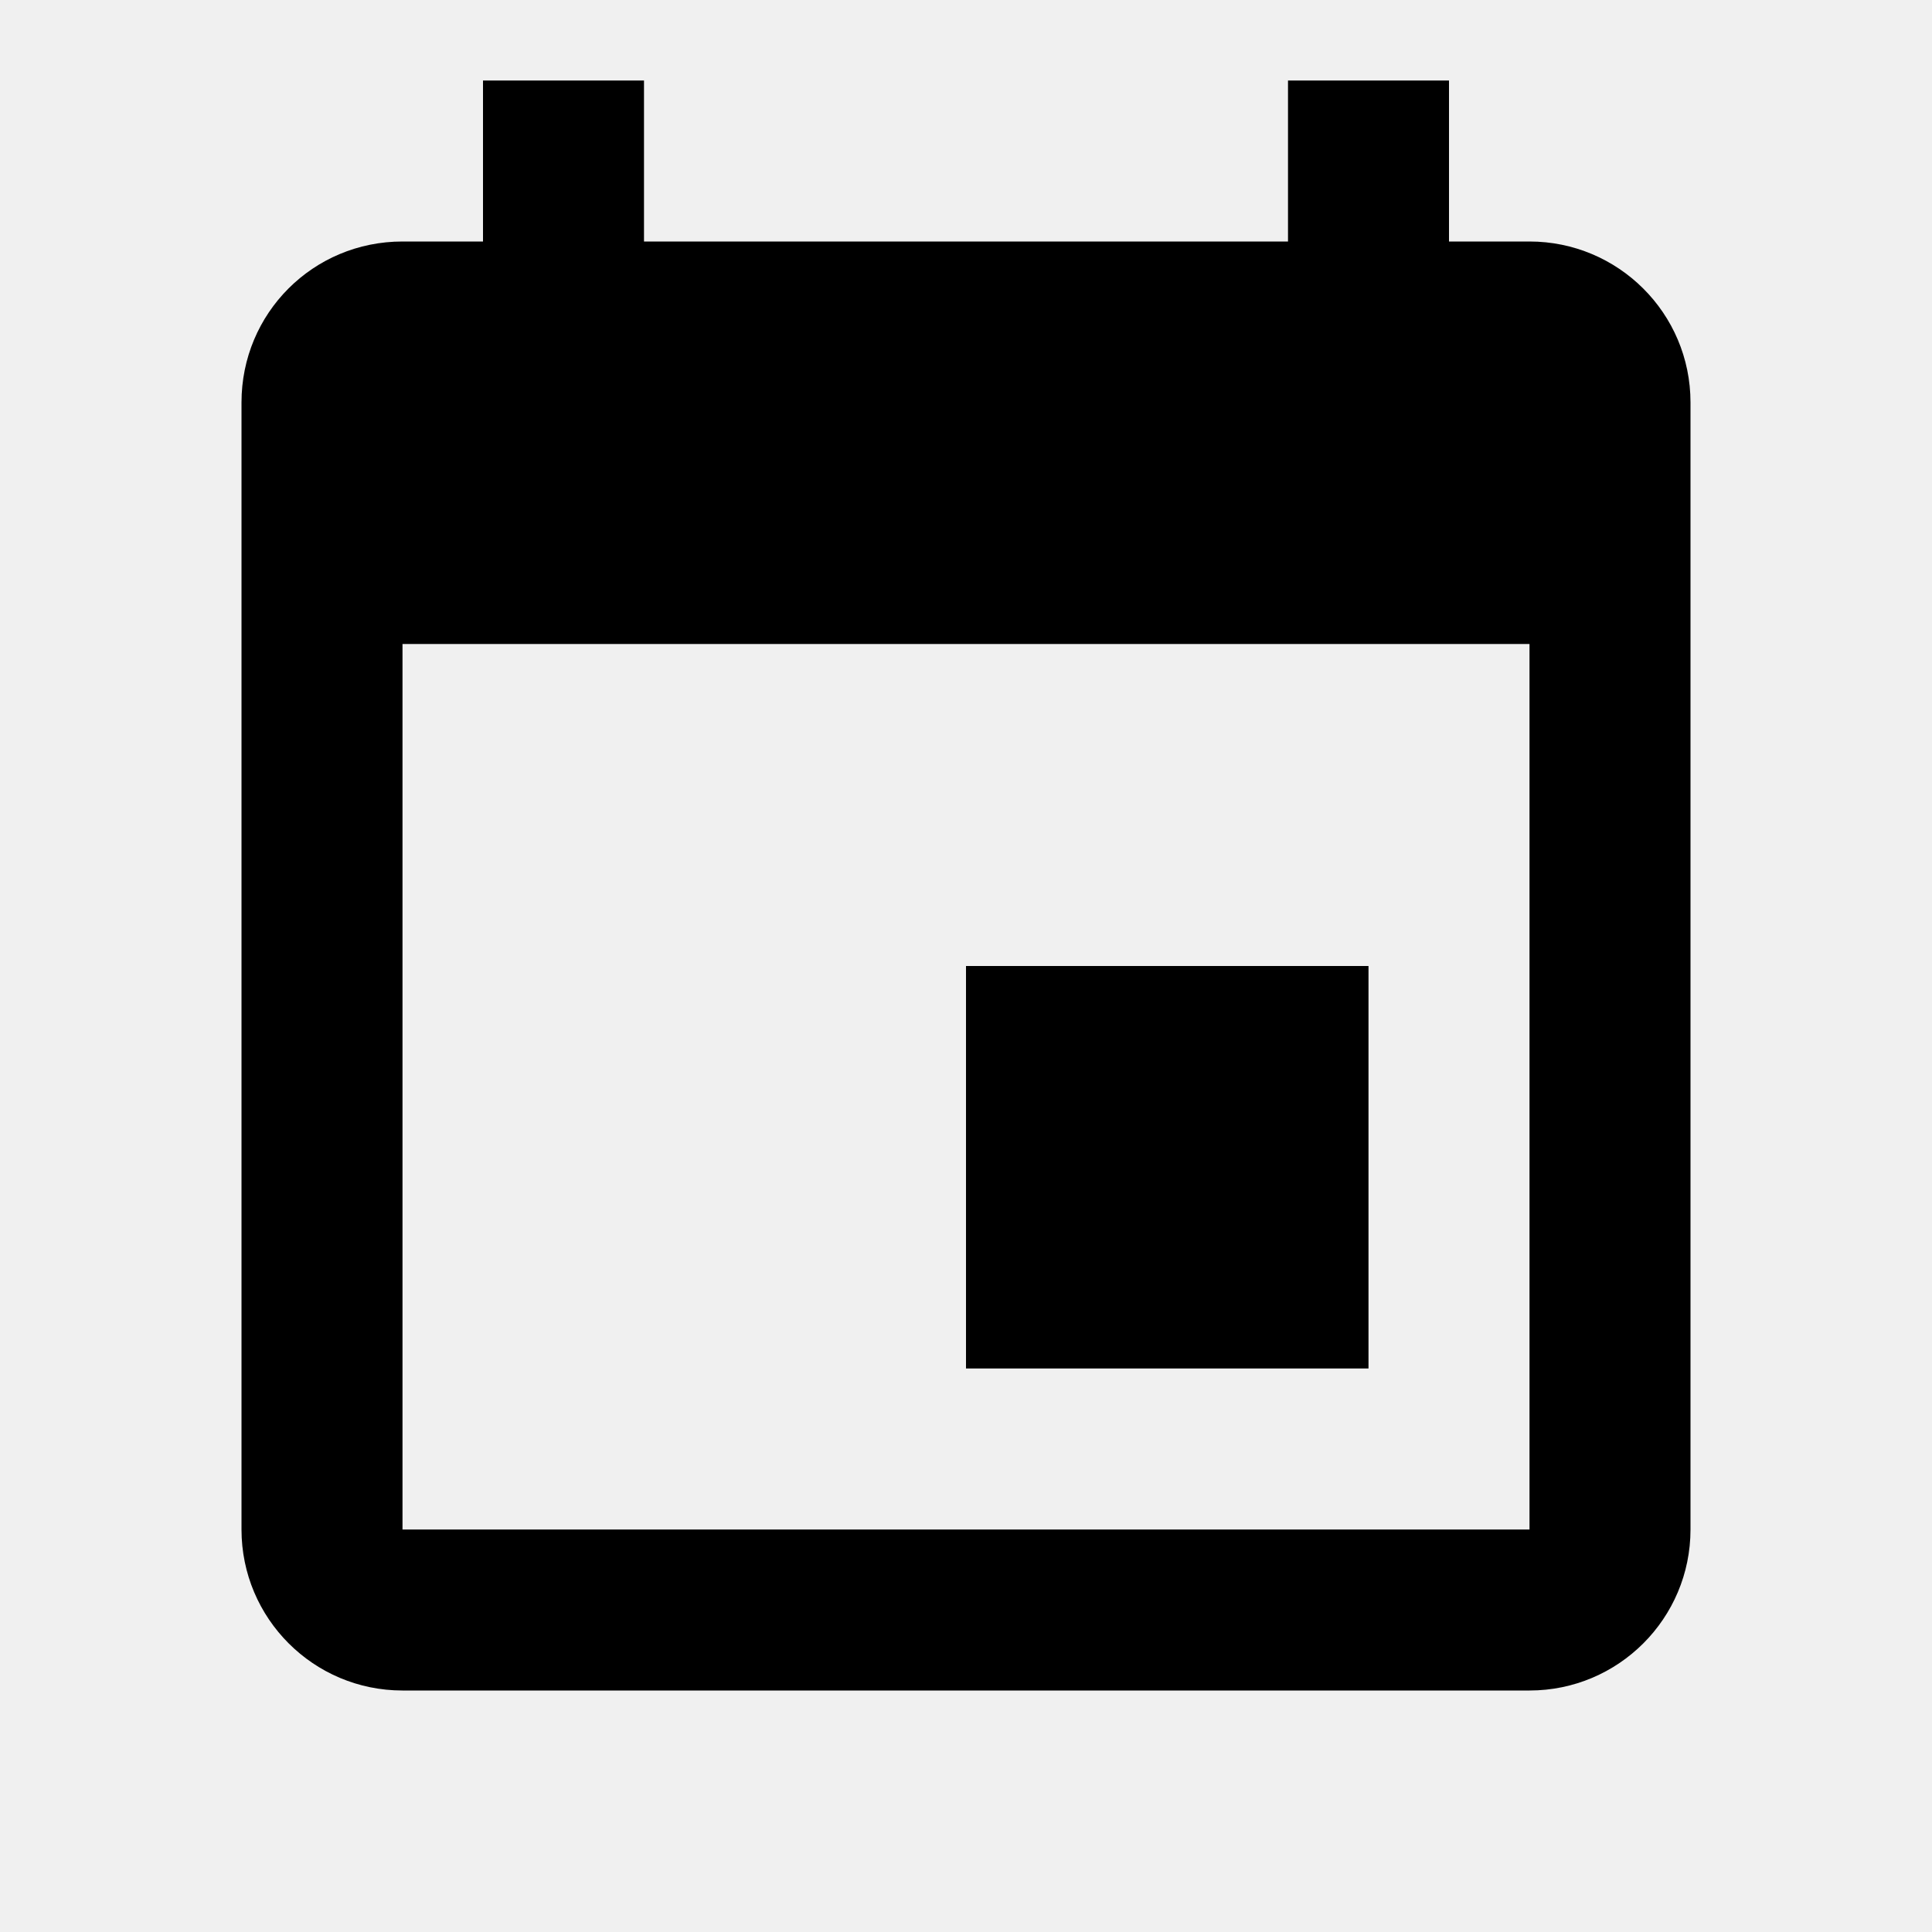
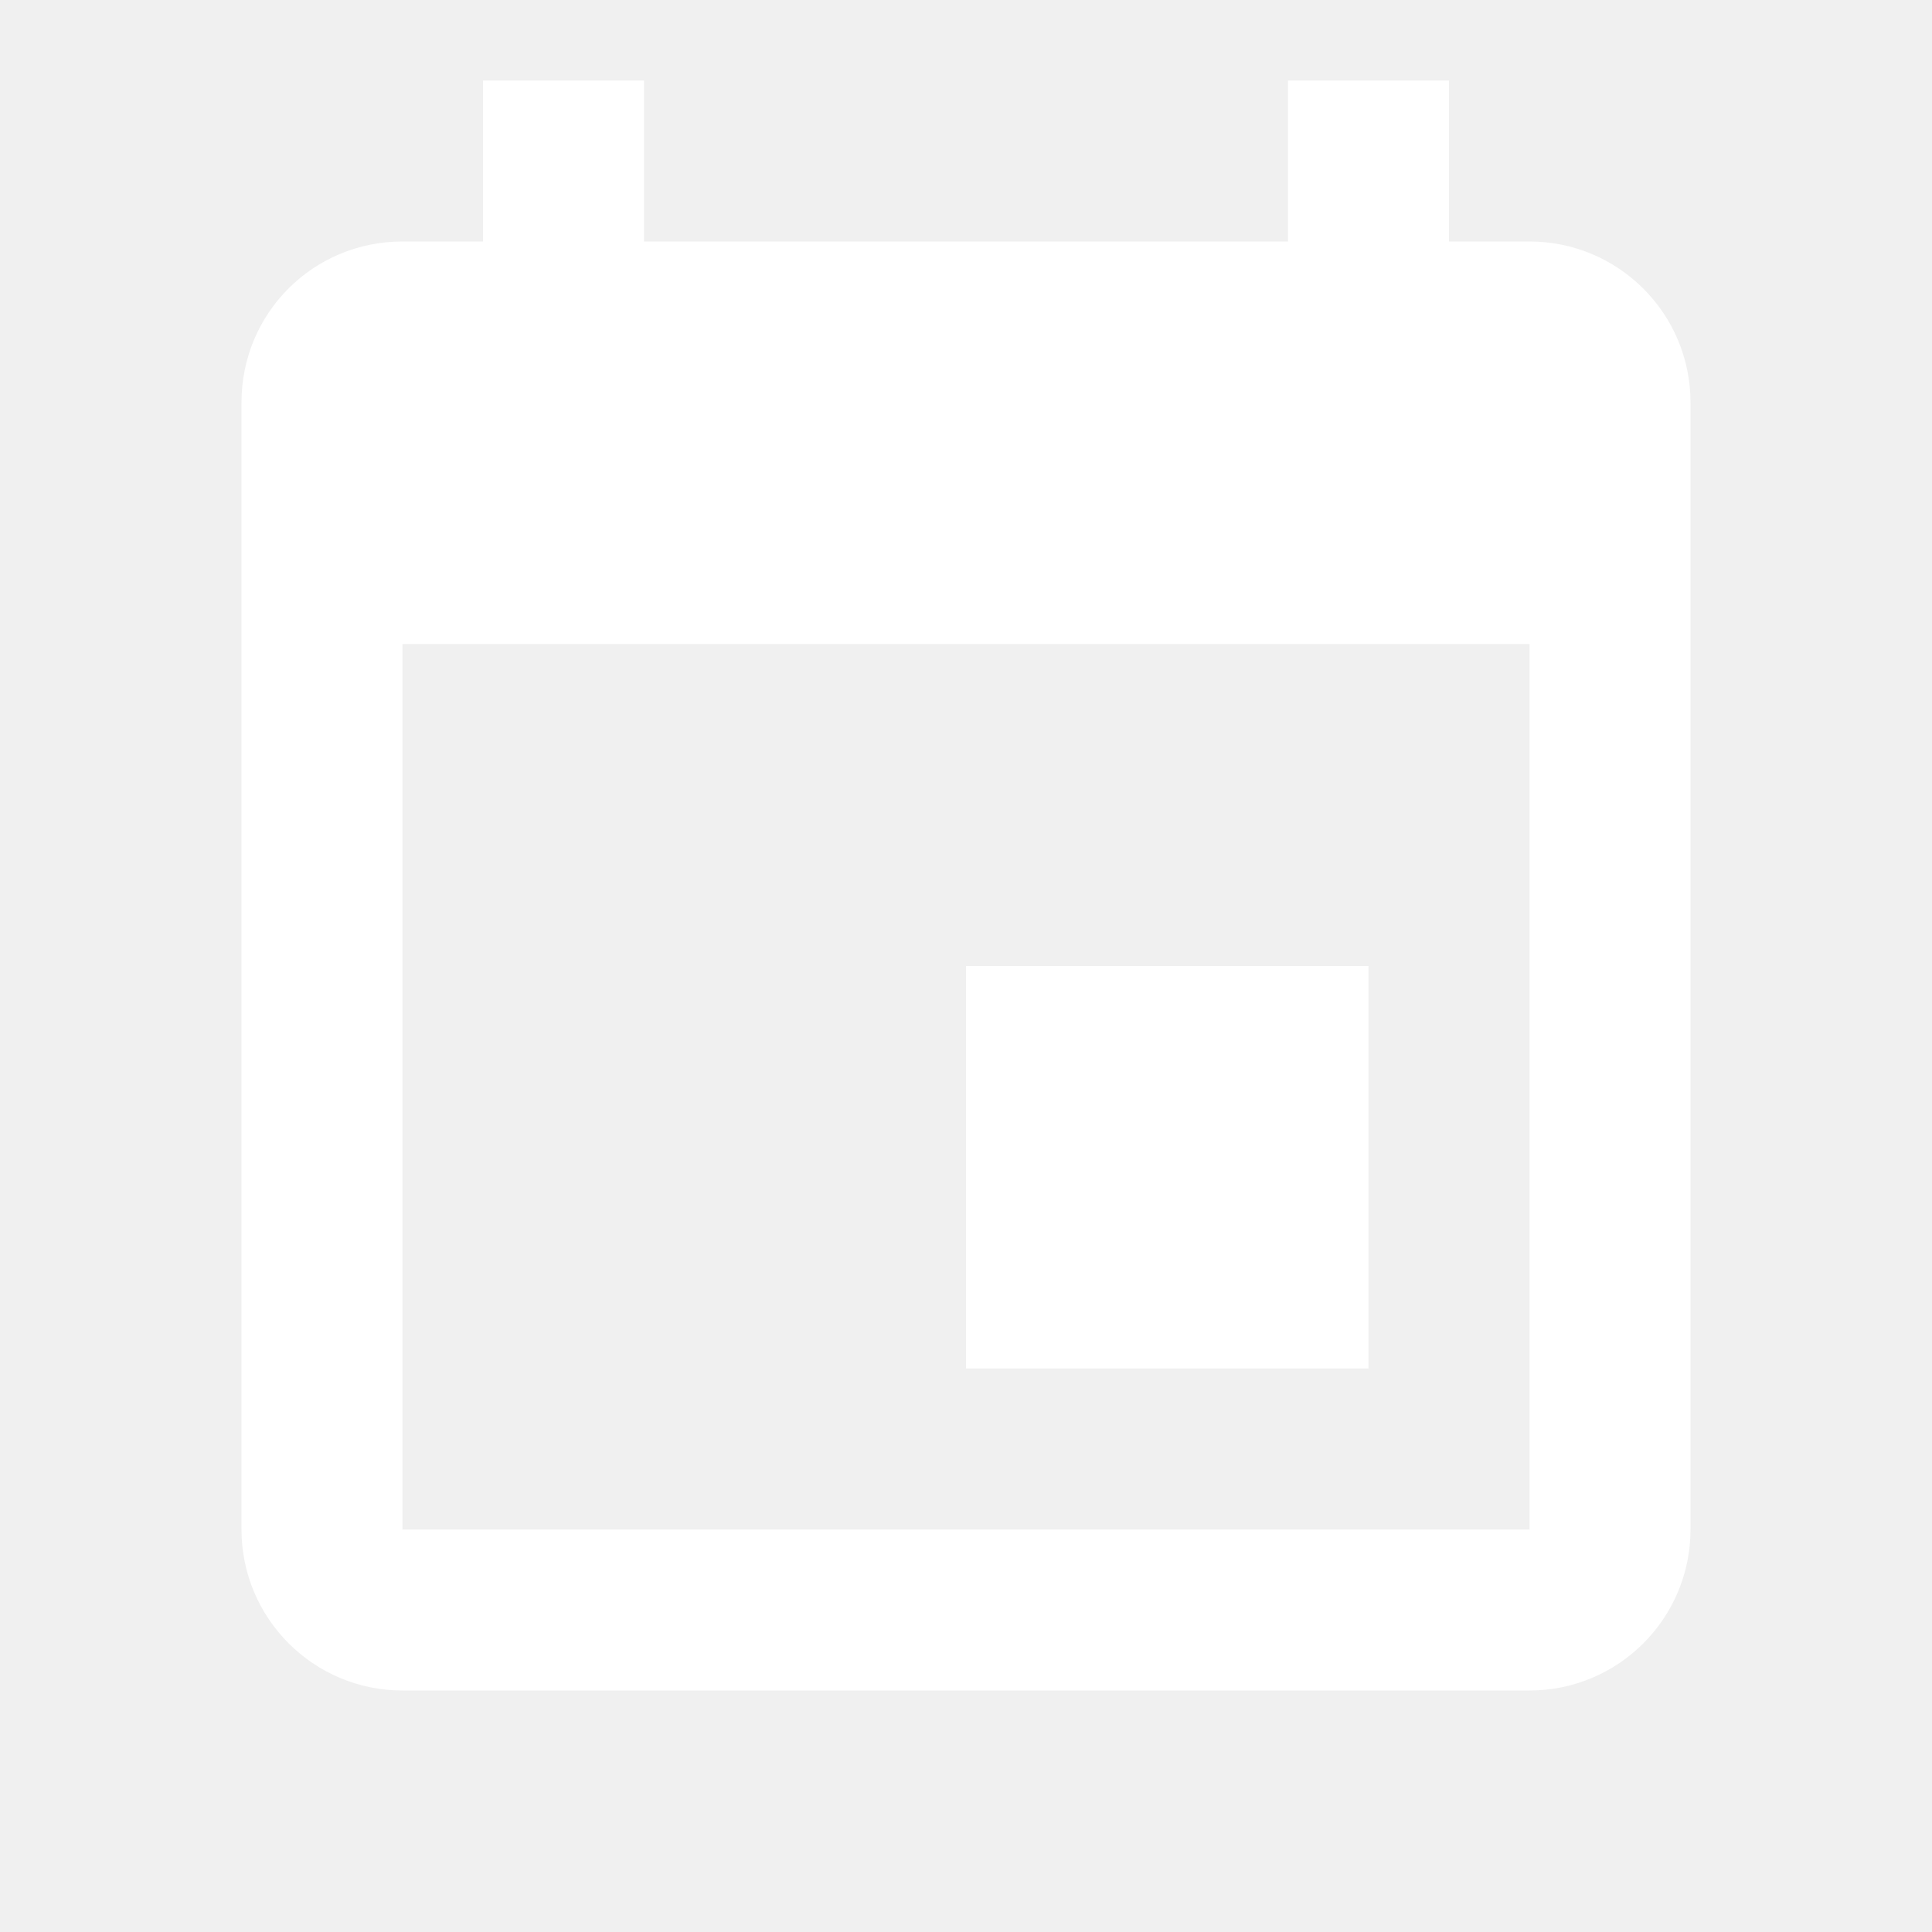
- <svg xmlns="http://www.w3.org/2000/svg" viewBox="0 0 24 24">
+ <svg xmlns="http://www.w3.org/2000/svg" fill="#fff" viewBox="0 0 24 24">
  <path d="M19,19H5V8H19M16,1V3H8V1H6V3H5C3.89,3 3,3.89 3,5V19A2,2 0 0,0 5,21H19A2,2 0 0,0 21,19V5C21,3.89 20.1,3 19,3H18V1M17,12H12V17H17V12Z" />
</svg>
